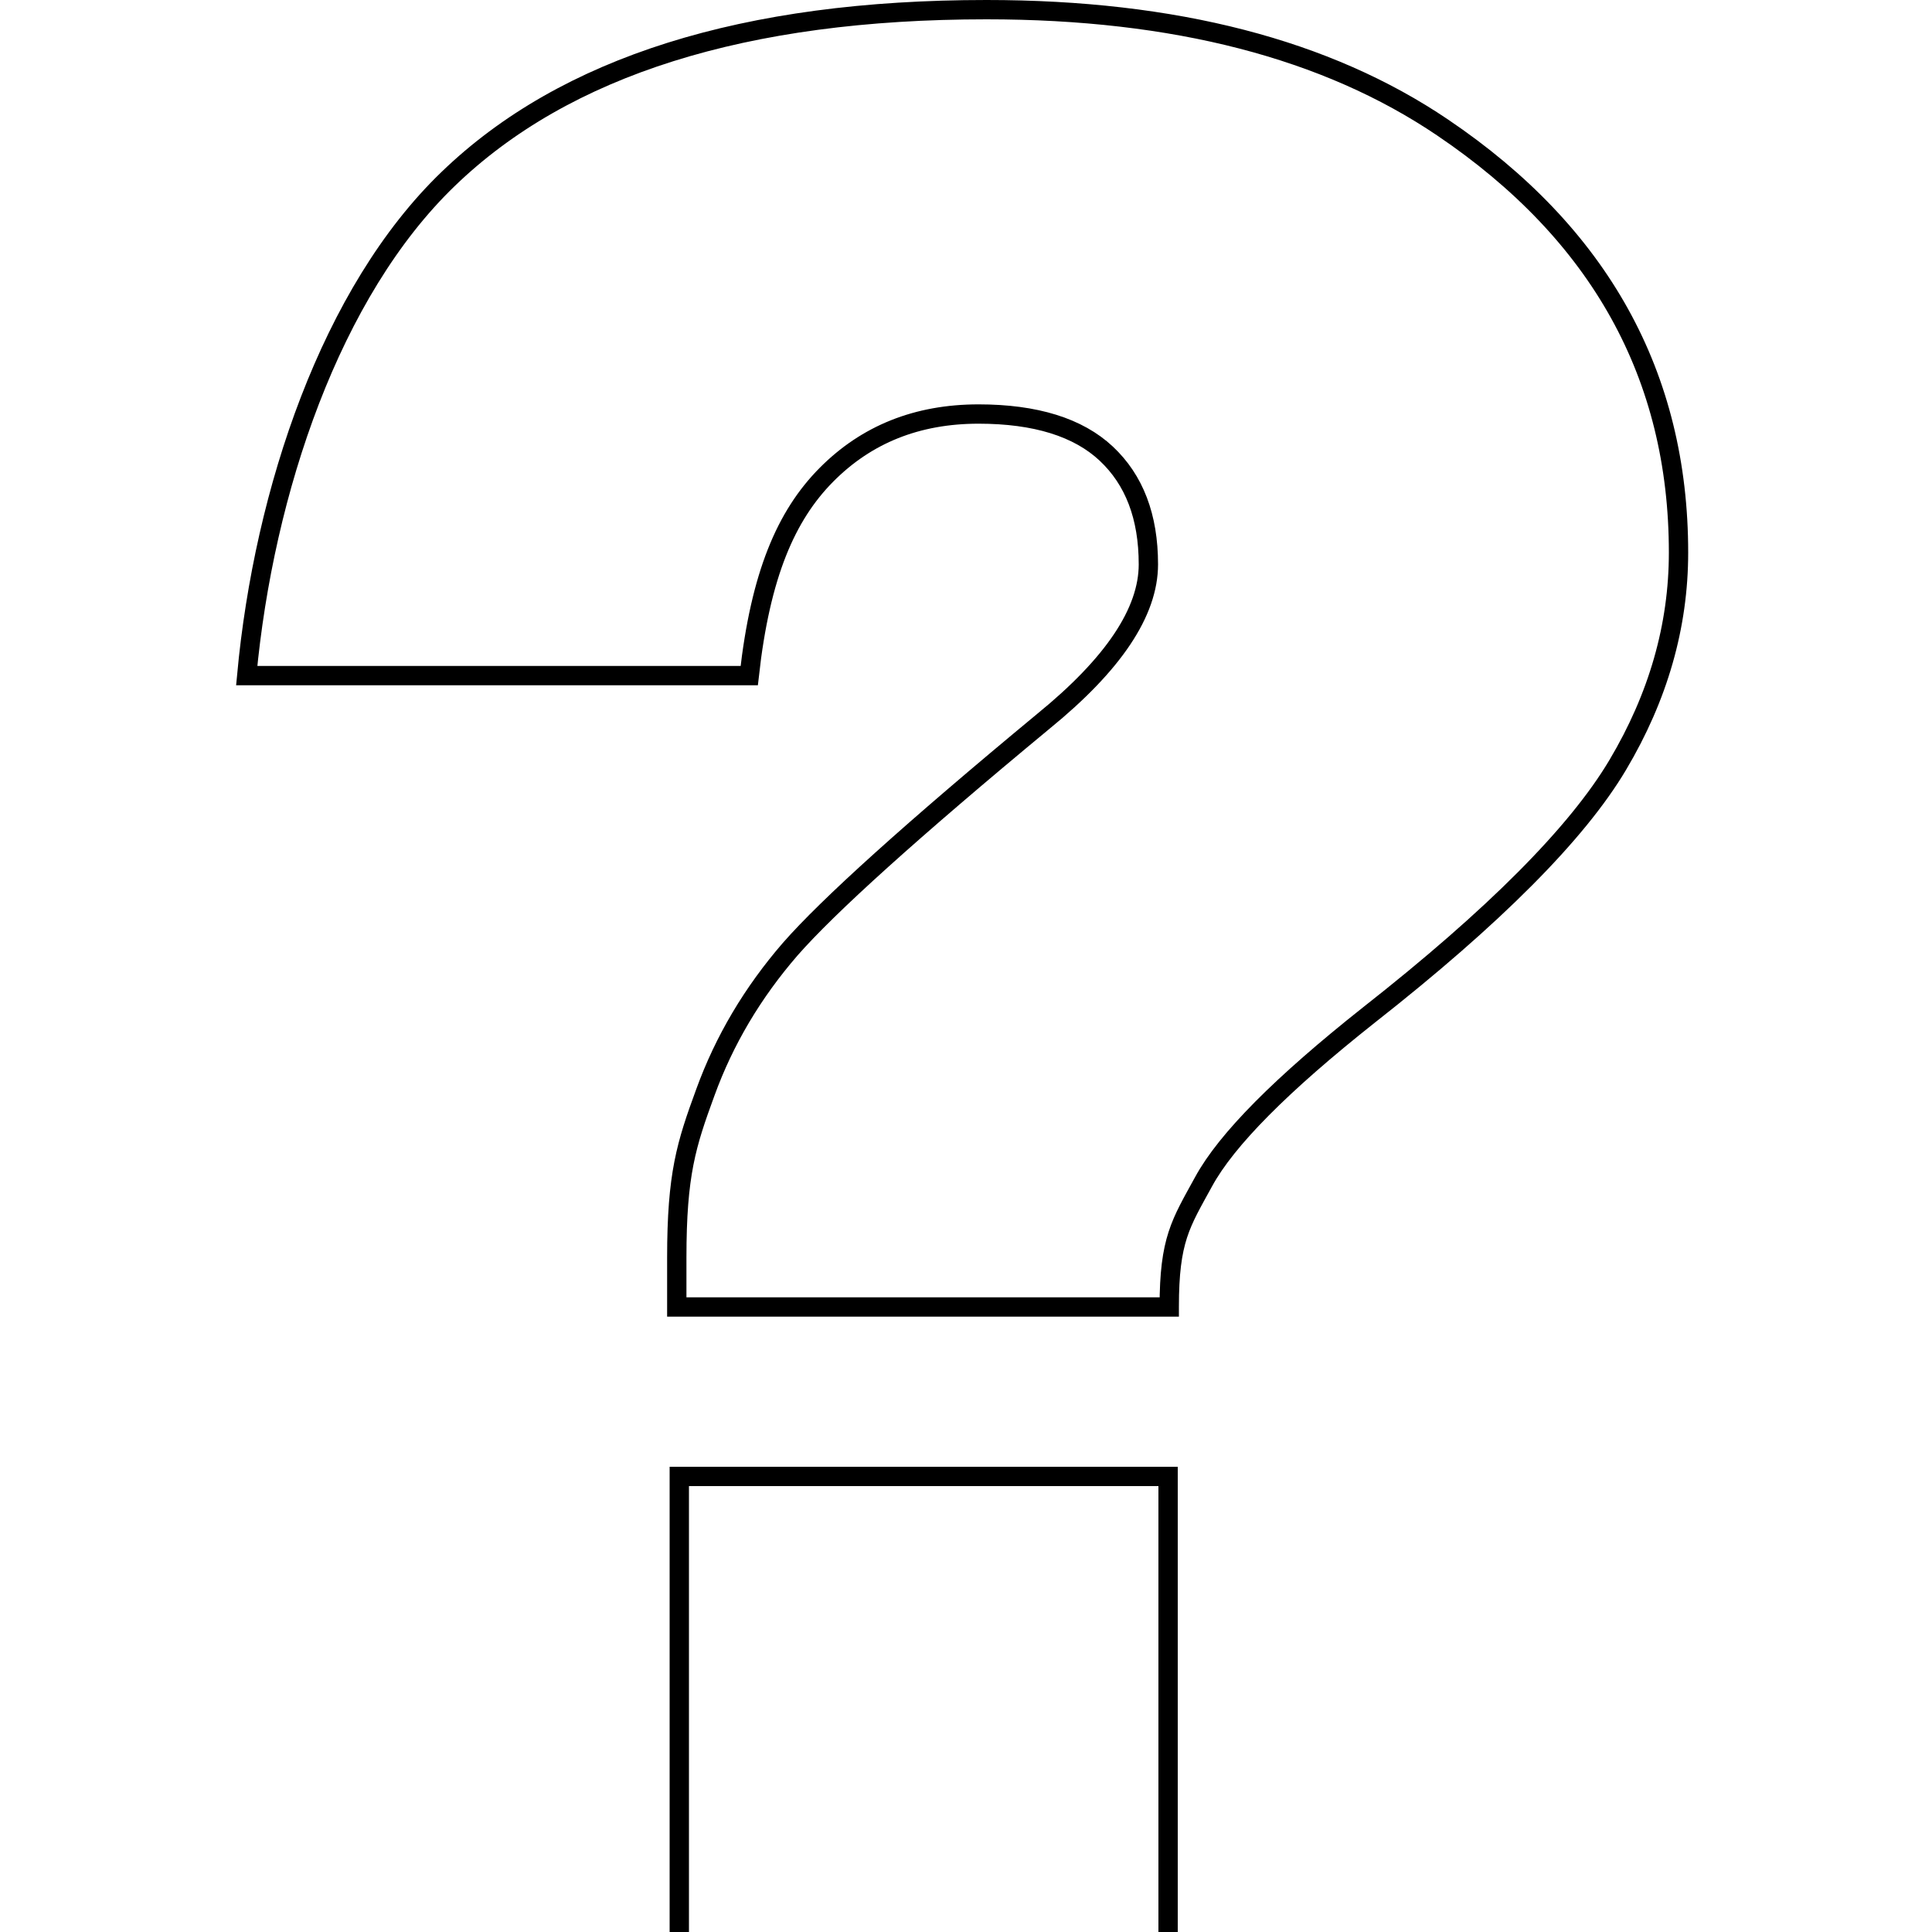
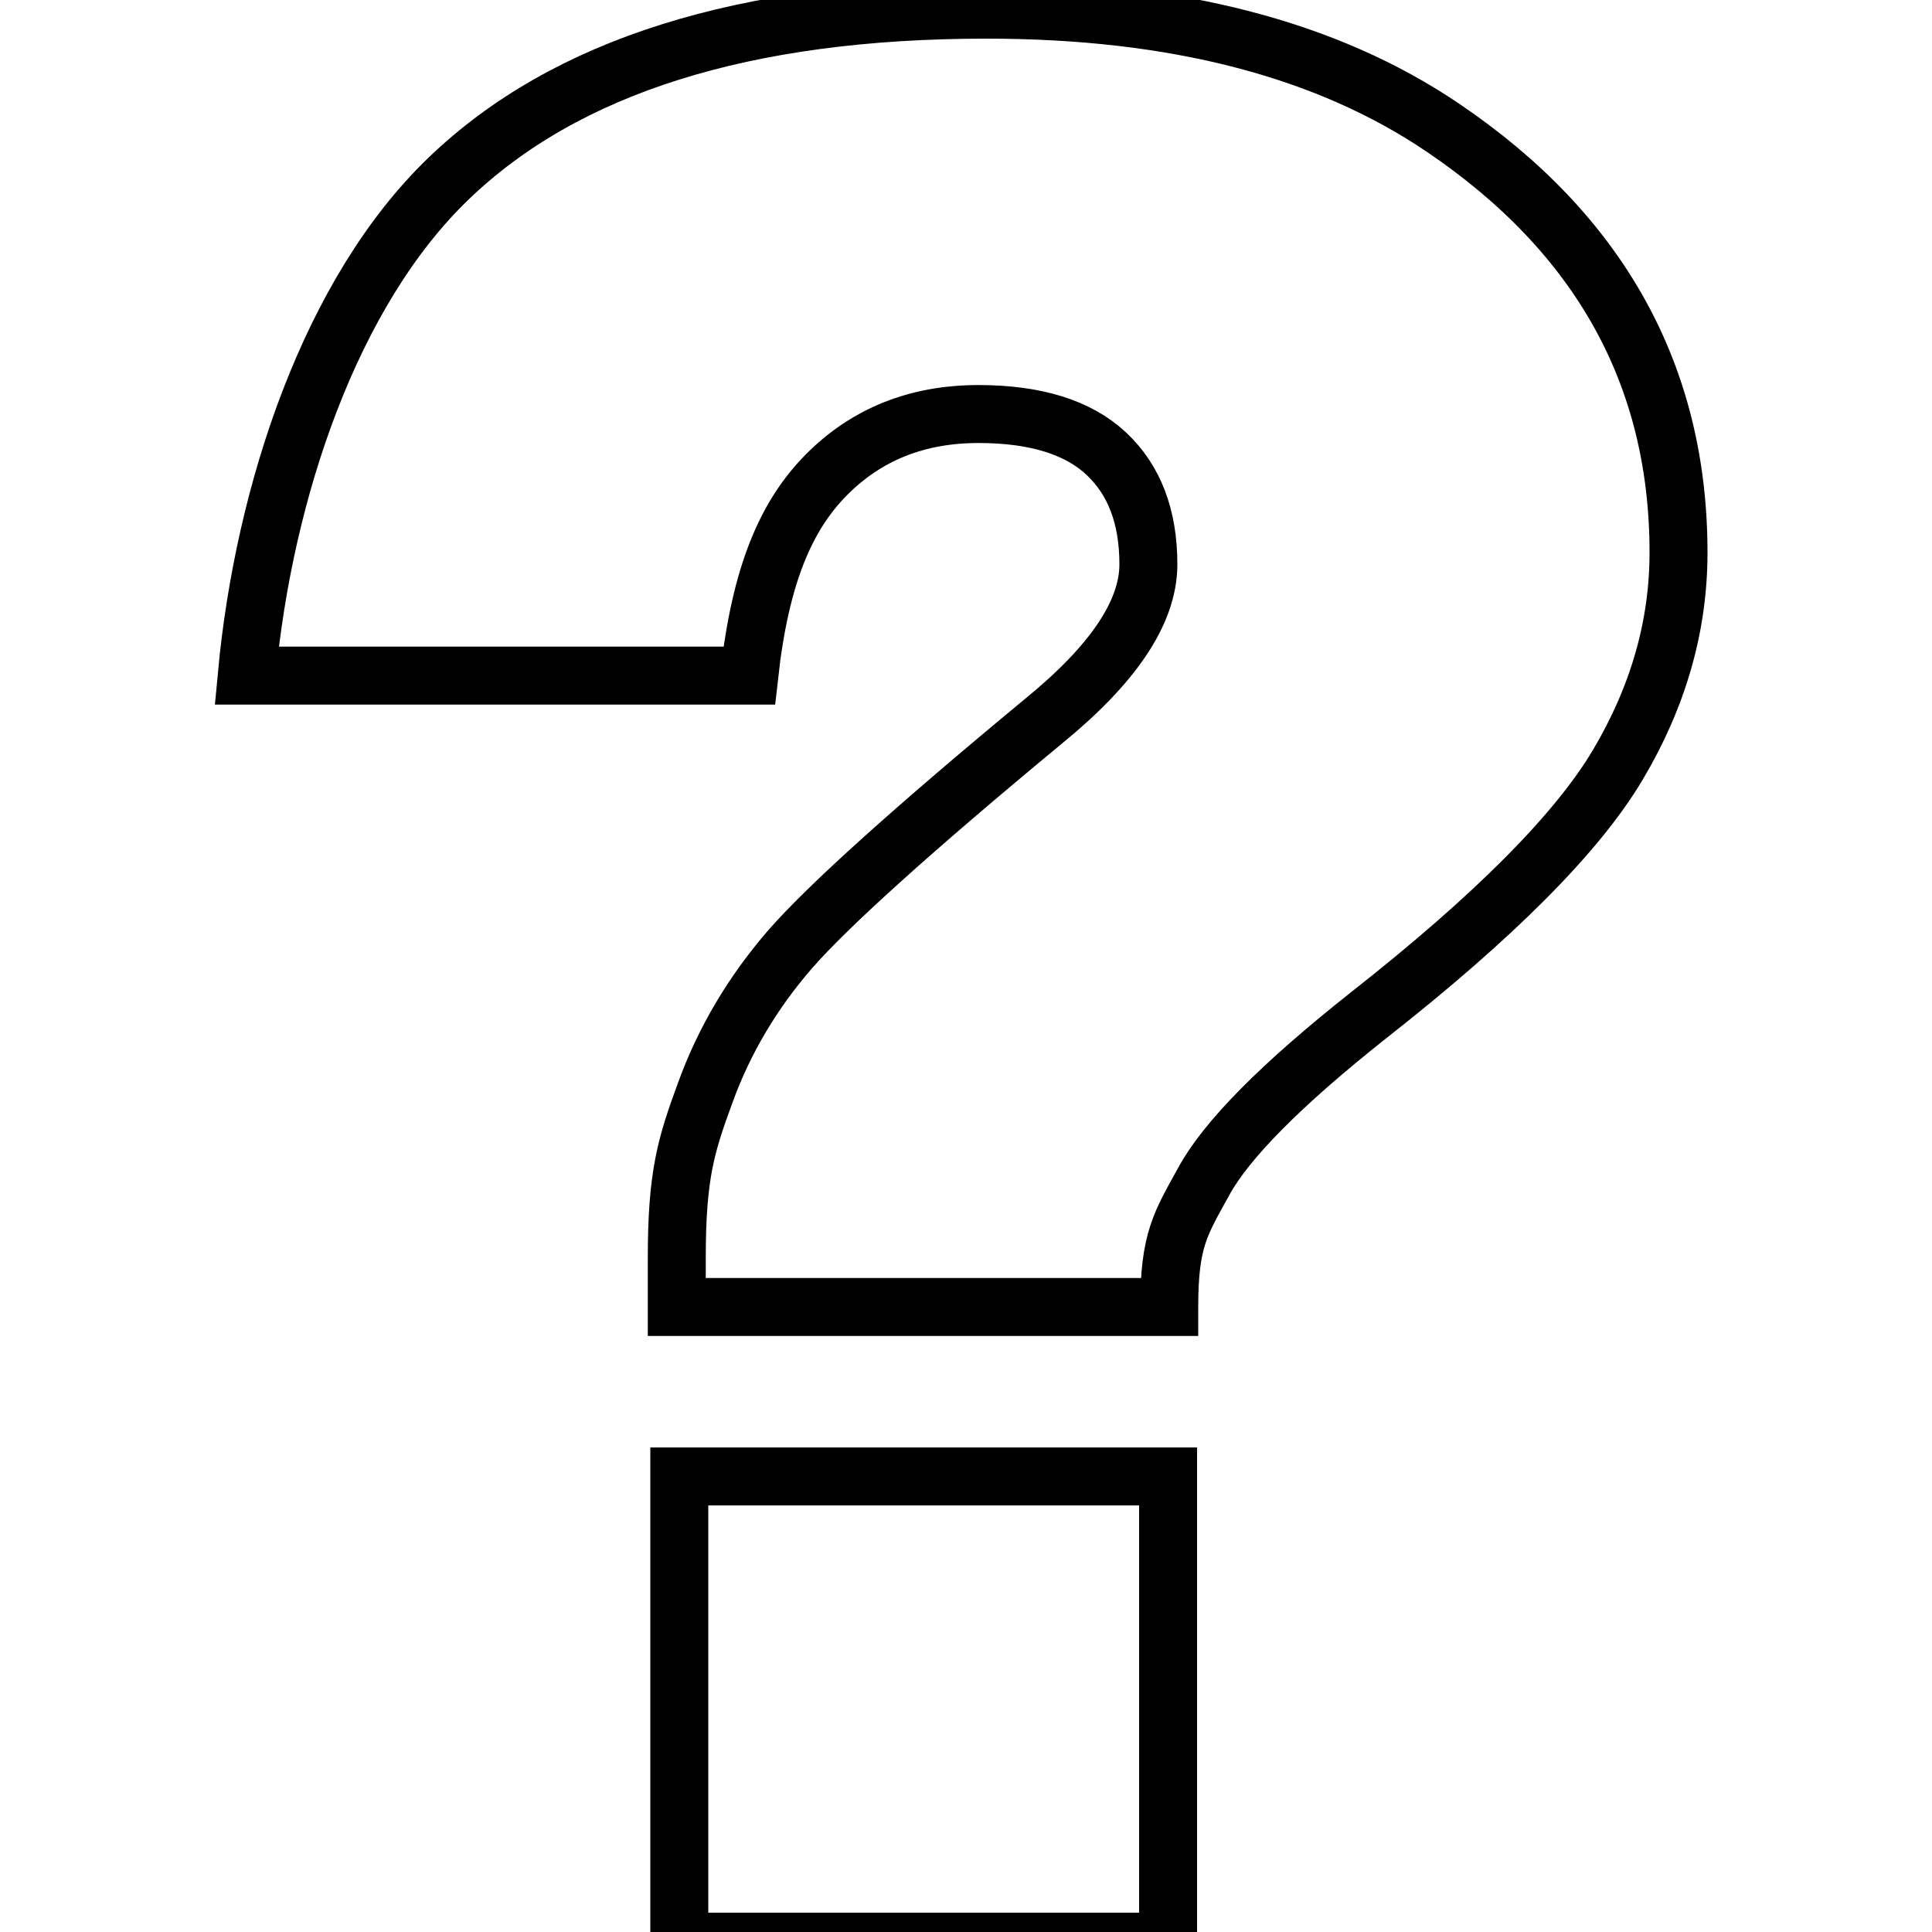
<svg xmlns="http://www.w3.org/2000/svg" viewBox="0 0 100 100">
  <defs>
-     <style>.n{fill:none;stroke:#000;}</style>
+     <style>.n{fill:none;stroke:#000;stroke-width:3px;}</style>
  </defs>
  <g id="a" />
  <g id="b">
    <path class="n" d="M60.52,67.65h-25.49v-2.55c0-4.33,.49-5.86,1.48-8.56,.98-2.7,2.45-5.17,4.39-7.41,1.95-2.23,6.31-6.17,13.11-11.8,3.62-2.95,5.43-5.65,5.43-8.12s-.73-4.37-2.18-5.73c-1.45-1.36-3.66-2.05-6.61-2.05-3.18,0-5.8,1.05-7.88,3.15-2.08,2.1-3.41,5.16-3.99,10.39H12.77c.89-9.57,4.37-19.88,10.43-25.71C29.25,3.42,38.54,.5,51.06,.5c9.75,0,17.61,2.04,23.61,6.1,8.14,5.5,12.21,12.84,12.21,22,0,3.8-1.05,7.47-3.15,11-2.1,3.53-6.4,7.85-12.88,12.94-4.52,3.58-7.37,6.45-8.55,8.62-1.19,2.17-1.78,3-1.78,6.48Zm-25.36,8.77h25.3v24.08h-25.3v-24.08Z" />
  </g>
  <g id="c" />
  <g id="d" />
  <g id="e" />
  <g id="f" />
  <g id="g" />
  <g id="h" />
  <g id="i" />
  <g id="j" />
  <g id="k" />
  <g id="l" />
  <g id="m" />
</svg>
